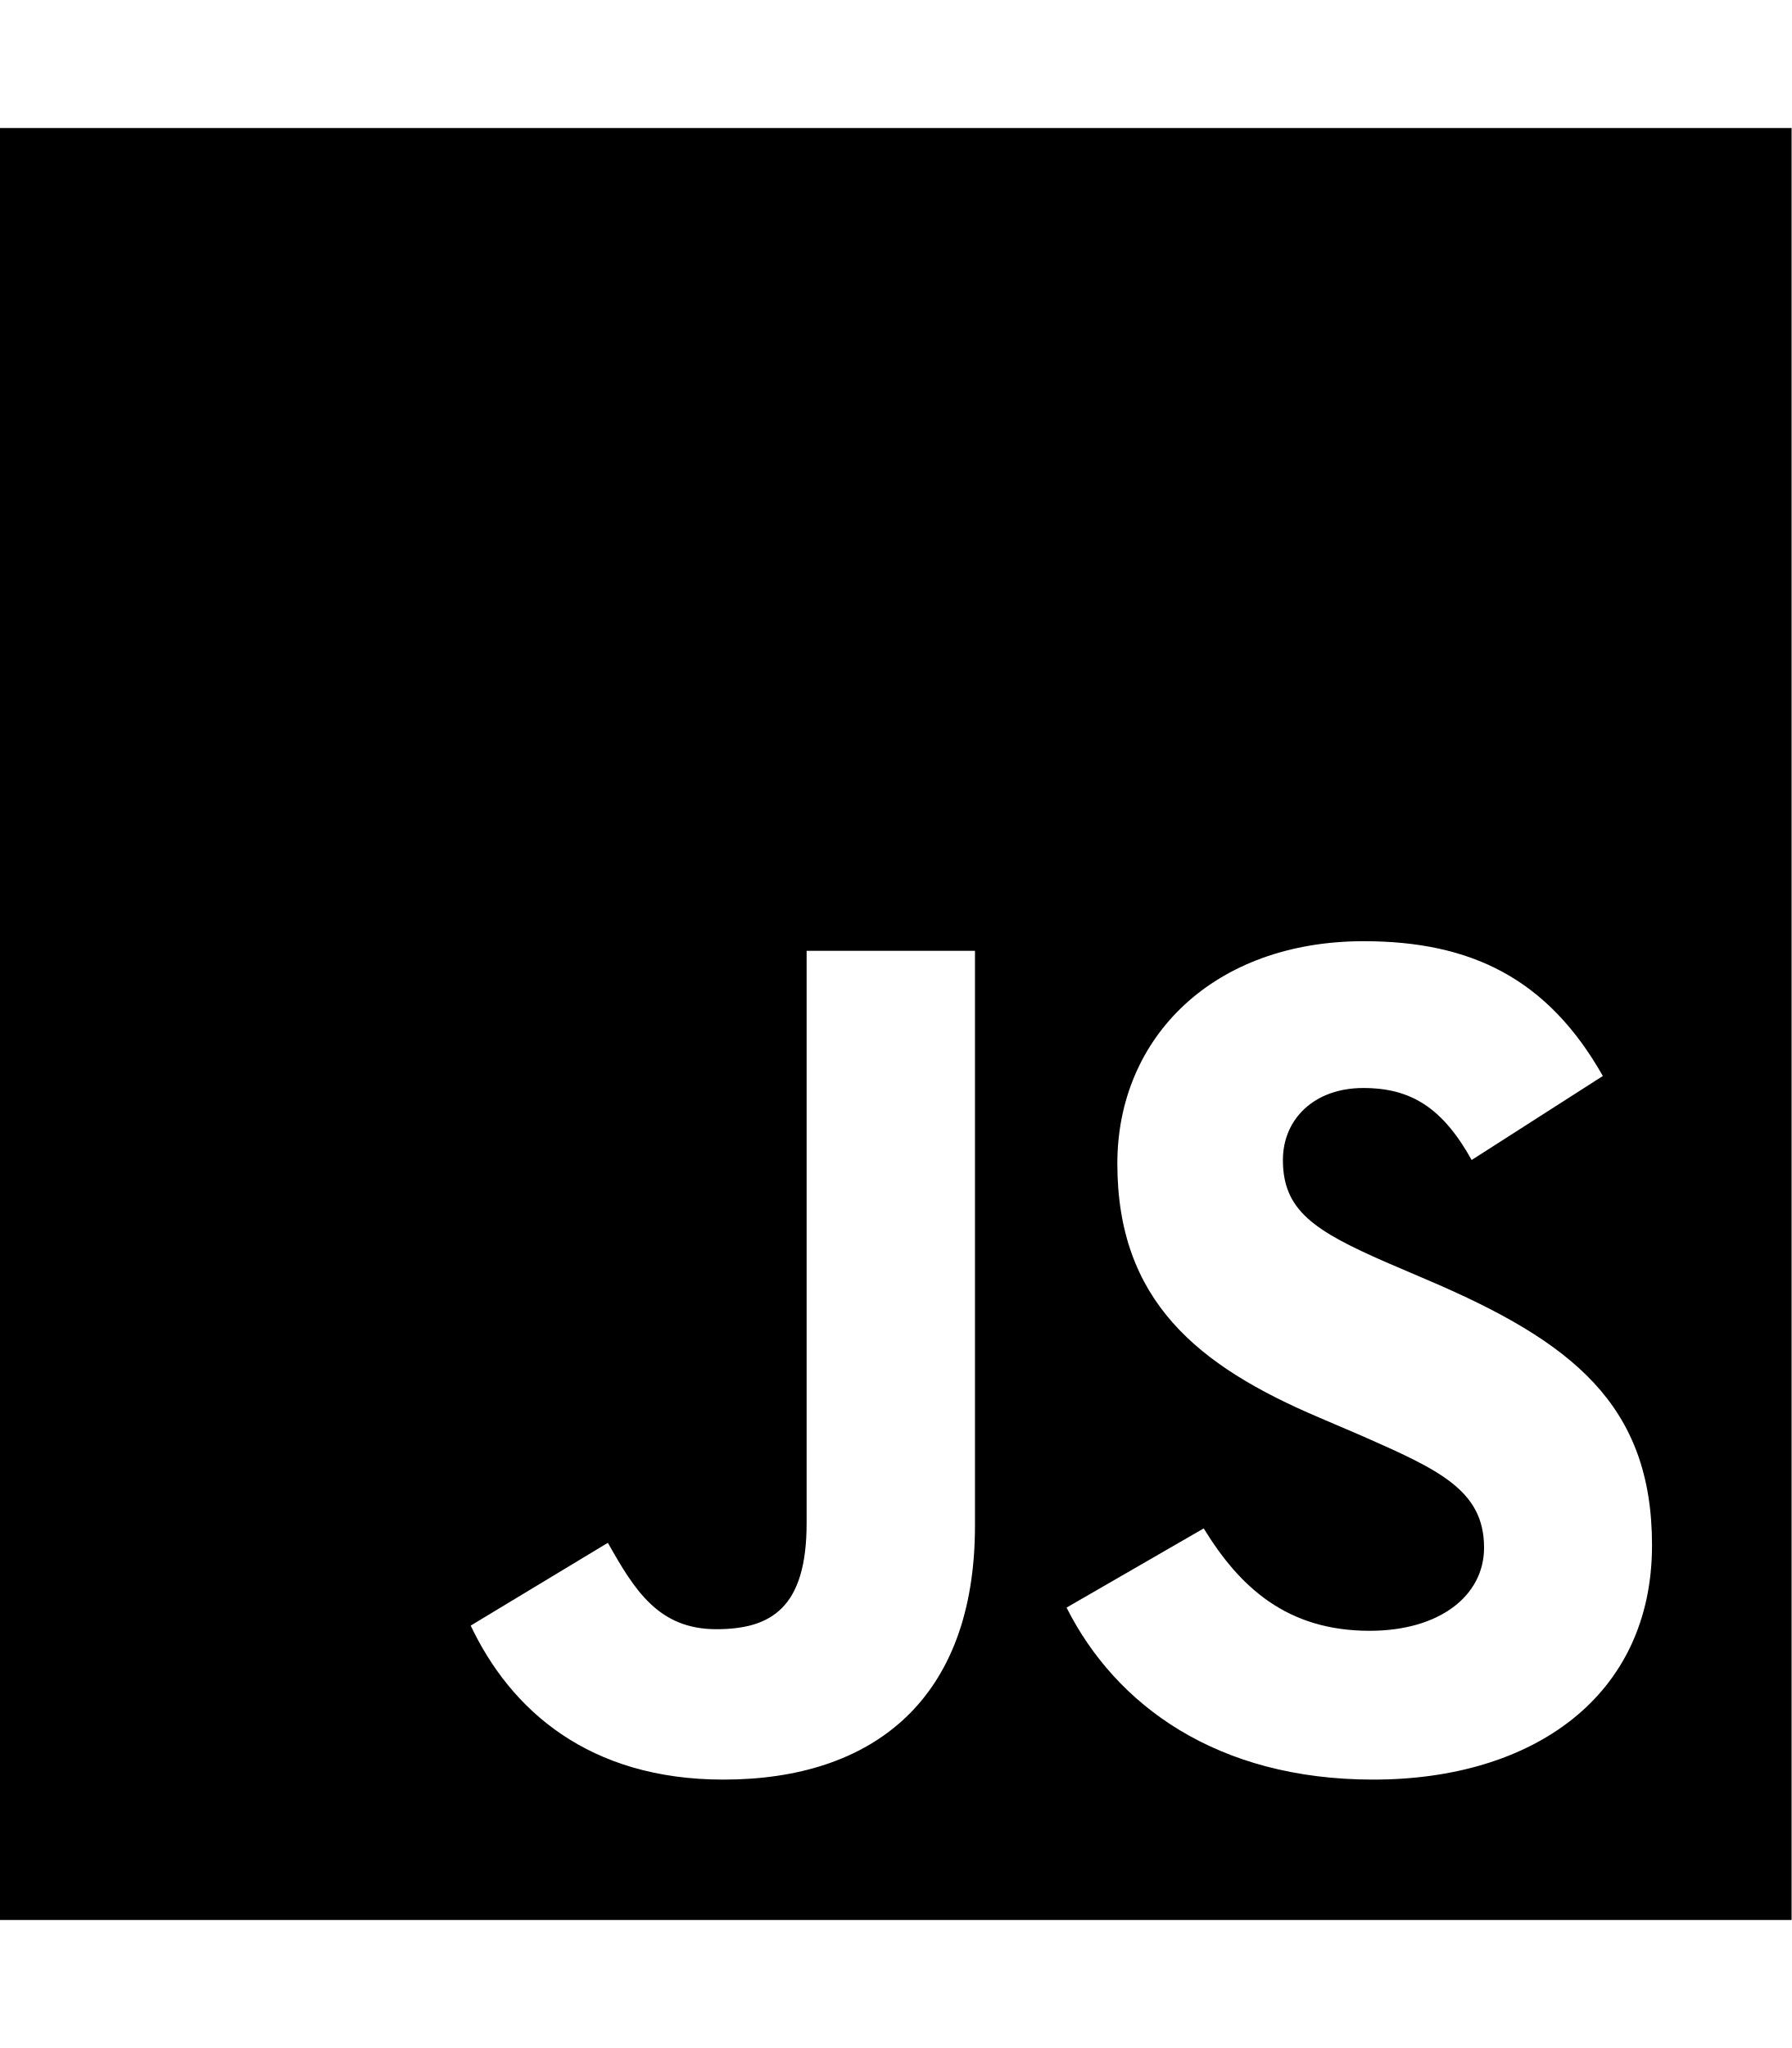
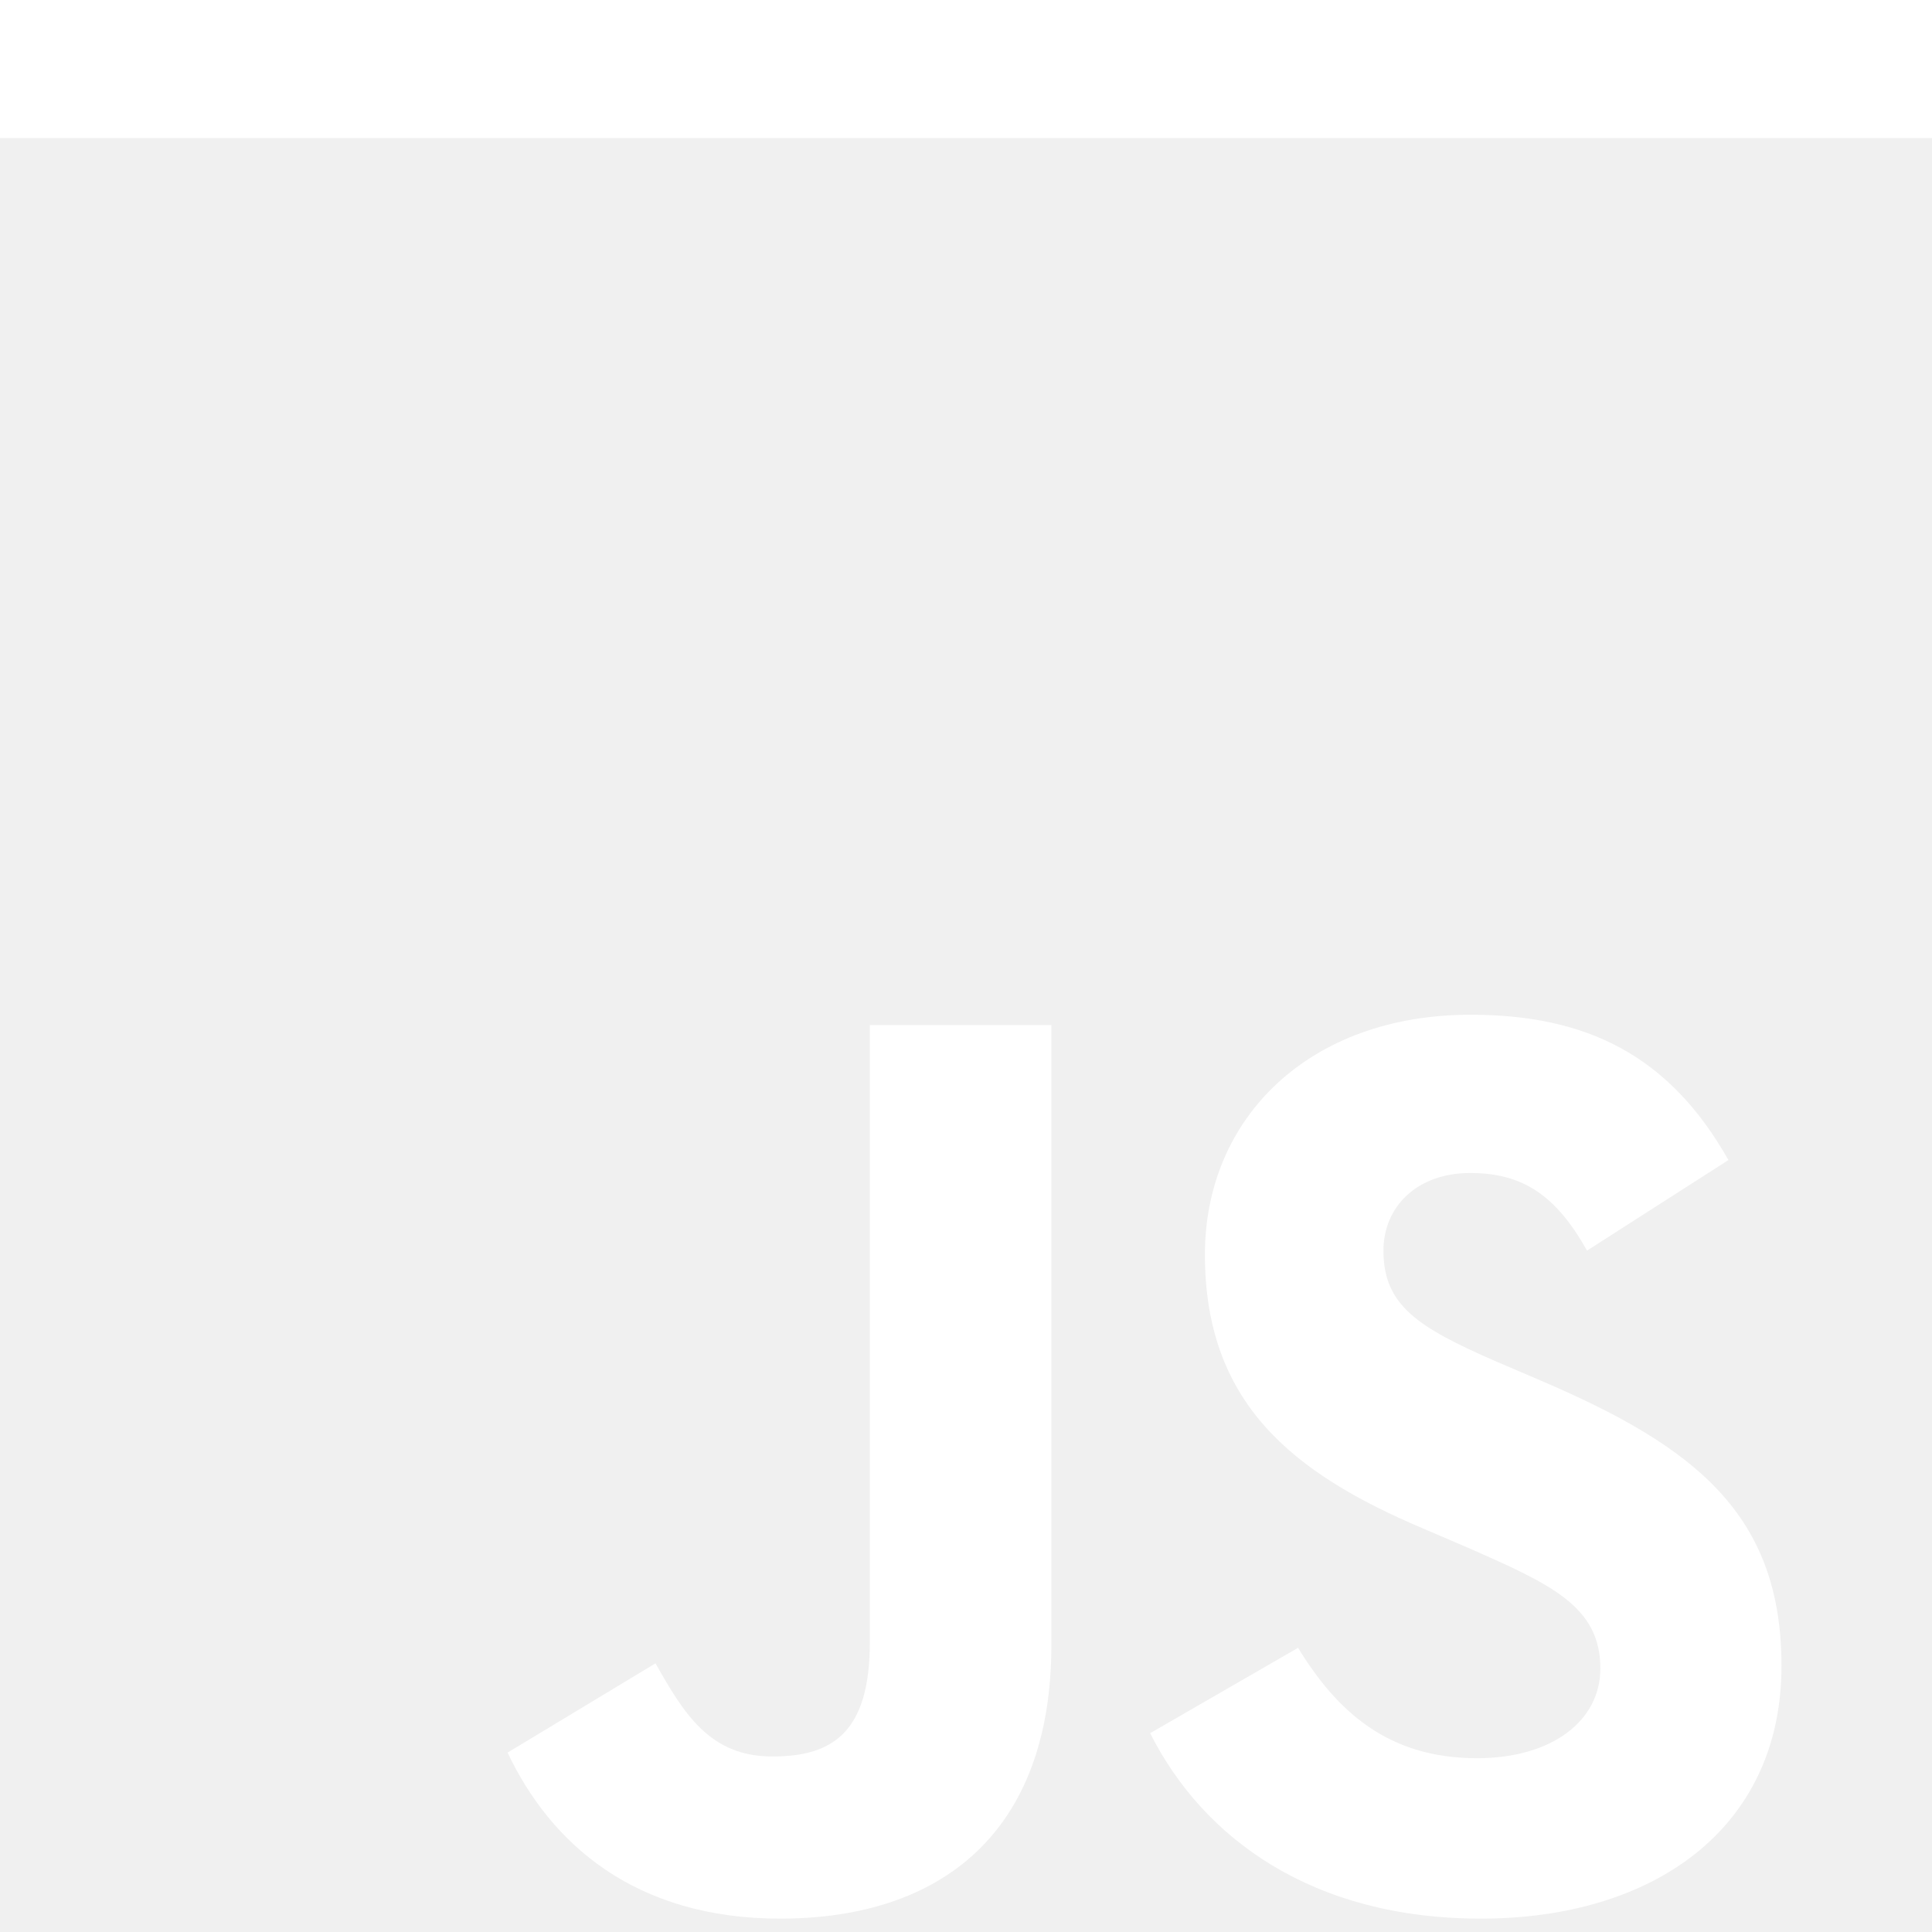
- <svg xmlns="http://www.w3.org/2000/svg" viewBox="0 0 448 512">
-   <path d="M0 32v448h448V32H0zm243.8 349.4c0 43.6-25.6 63.5-62.9 63.5-33.7 0-53.2-17.4-63.2-38.5l34.3-20.7c6.6 11.7 12.6 21.6 27.1 21.6 13.8 0 22.6-5.4 22.6-26.5V237.7h42.1v143.7zm99.6 63.5c-39.1 0-64.4-18.6-76.7-43l34.3-19.8c9 14.7 20.8 25.6 41.5 25.6 17.4 0 28.6-8.7 28.6-20.8 0-14.4-11.4-19.5-30.7-28l-10.5-4.5c-30.4-12.9-50.5-29.2-50.5-63.5 0-31.6 24.1-55.6 61.6-55.6 26.8 0 46 9.3 59.8 33.7L368 290c-7.2-12.9-15-18-27.1-18-12.3 0-20.1 7.8-20.1 18 0 12.6 7.8 17.7 25.9 25.6l10.5 4.5c35.8 15.3 55.9 31 55.9 66.2 0 37.8-29.8 58.6-69.7 58.6z" />
+ <svg xmlns="http://www.w3.org/2000/svg" viewBox="0 0 448 448">
+   <path d="M0 32v448h448V32H0zm243.8 349.4c0 43.6-25.6 63.5-62.9 63.5-33.7 0-53.2-17.4-63.2-38.5l34.3-20.7c6.6 11.7 12.6 21.6 27.1 21.6 13.8 0 22.6-5.4 22.6-26.5V237.7h42.1v143.7zm99.6 63.5c-39.1 0-64.4-18.6-76.7-43l34.3-19.8c9 14.7 20.8 25.6 41.5 25.6 17.4 0 28.6-8.7 28.6-20.8 0-14.4-11.4-19.5-30.7-28l-10.5-4.5c-30.4-12.9-50.5-29.2-50.5-63.5 0-31.6 24.1-55.6 61.6-55.6 26.8 0 46 9.3 59.8 33.7L368 290c-7.2-12.9-15-18-27.1-18-12.3 0-20.1 7.8-20.1 18 0 12.6 7.8 17.7 25.9 25.6l10.5 4.5c35.8 15.3 55.9 31 55.9 66.2 0 37.8-29.8 58.6-69.7 58.6z" fill="rgb(240,240,240)" />
</svg>
